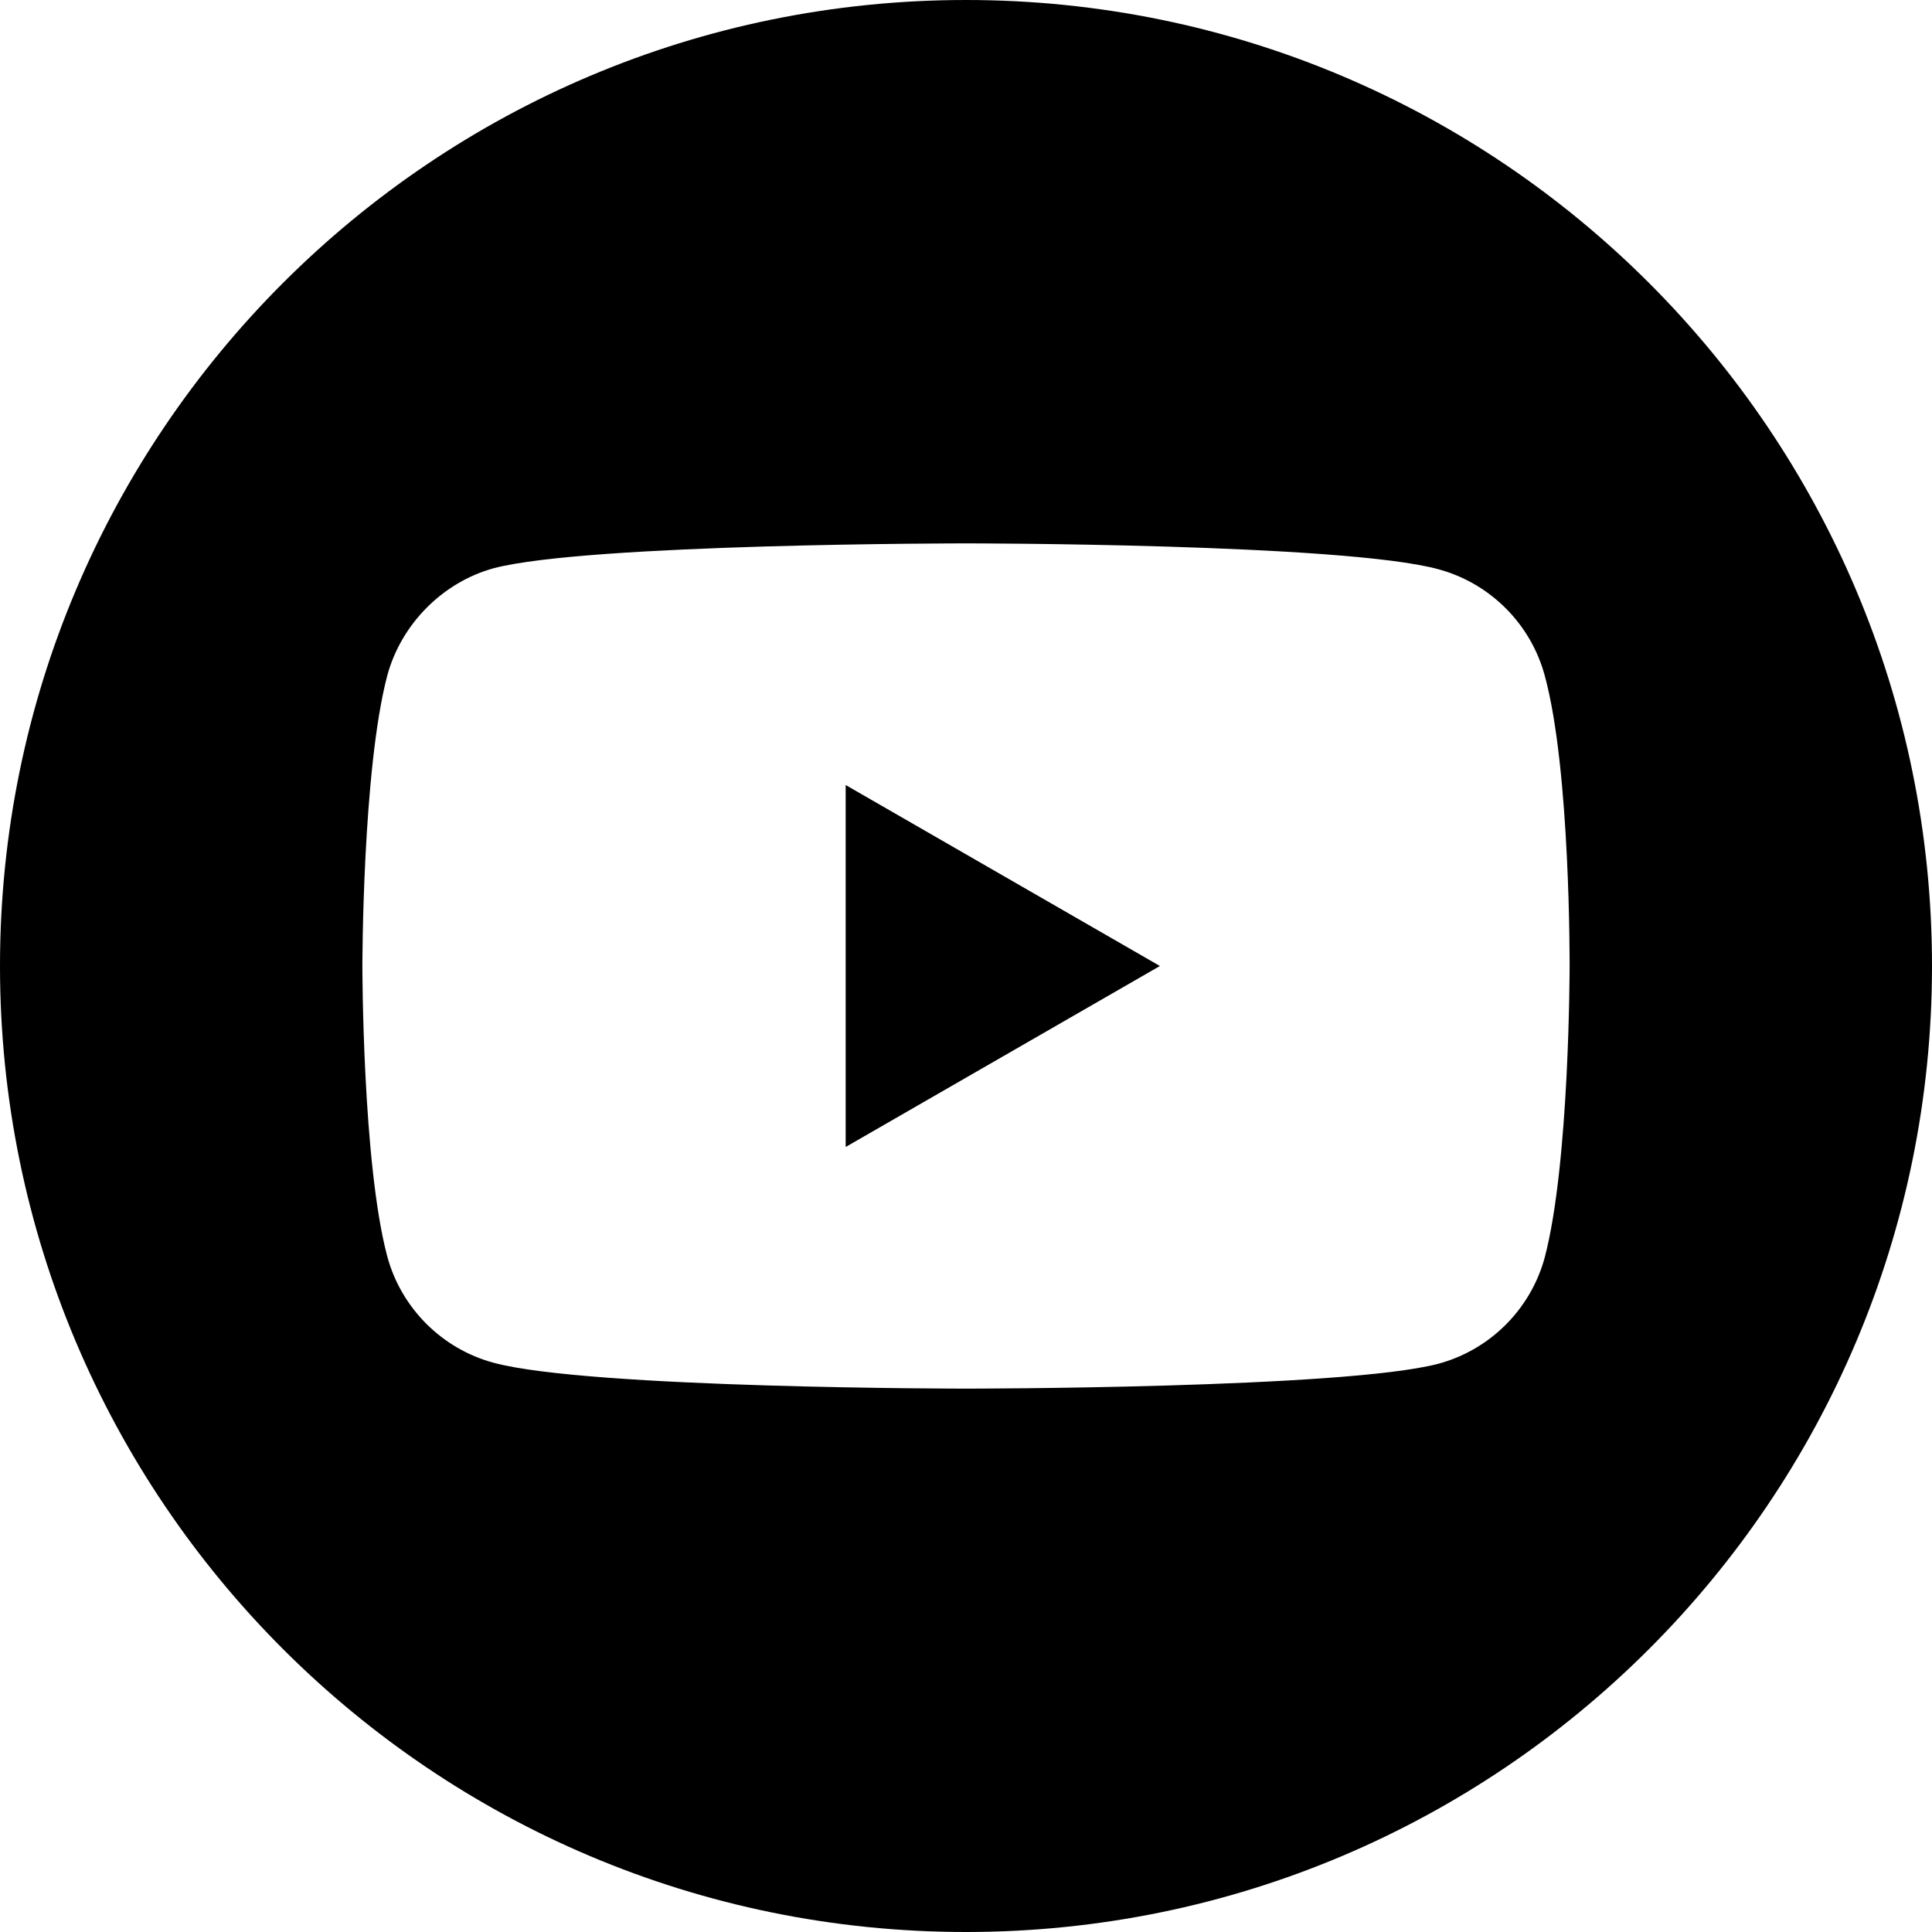
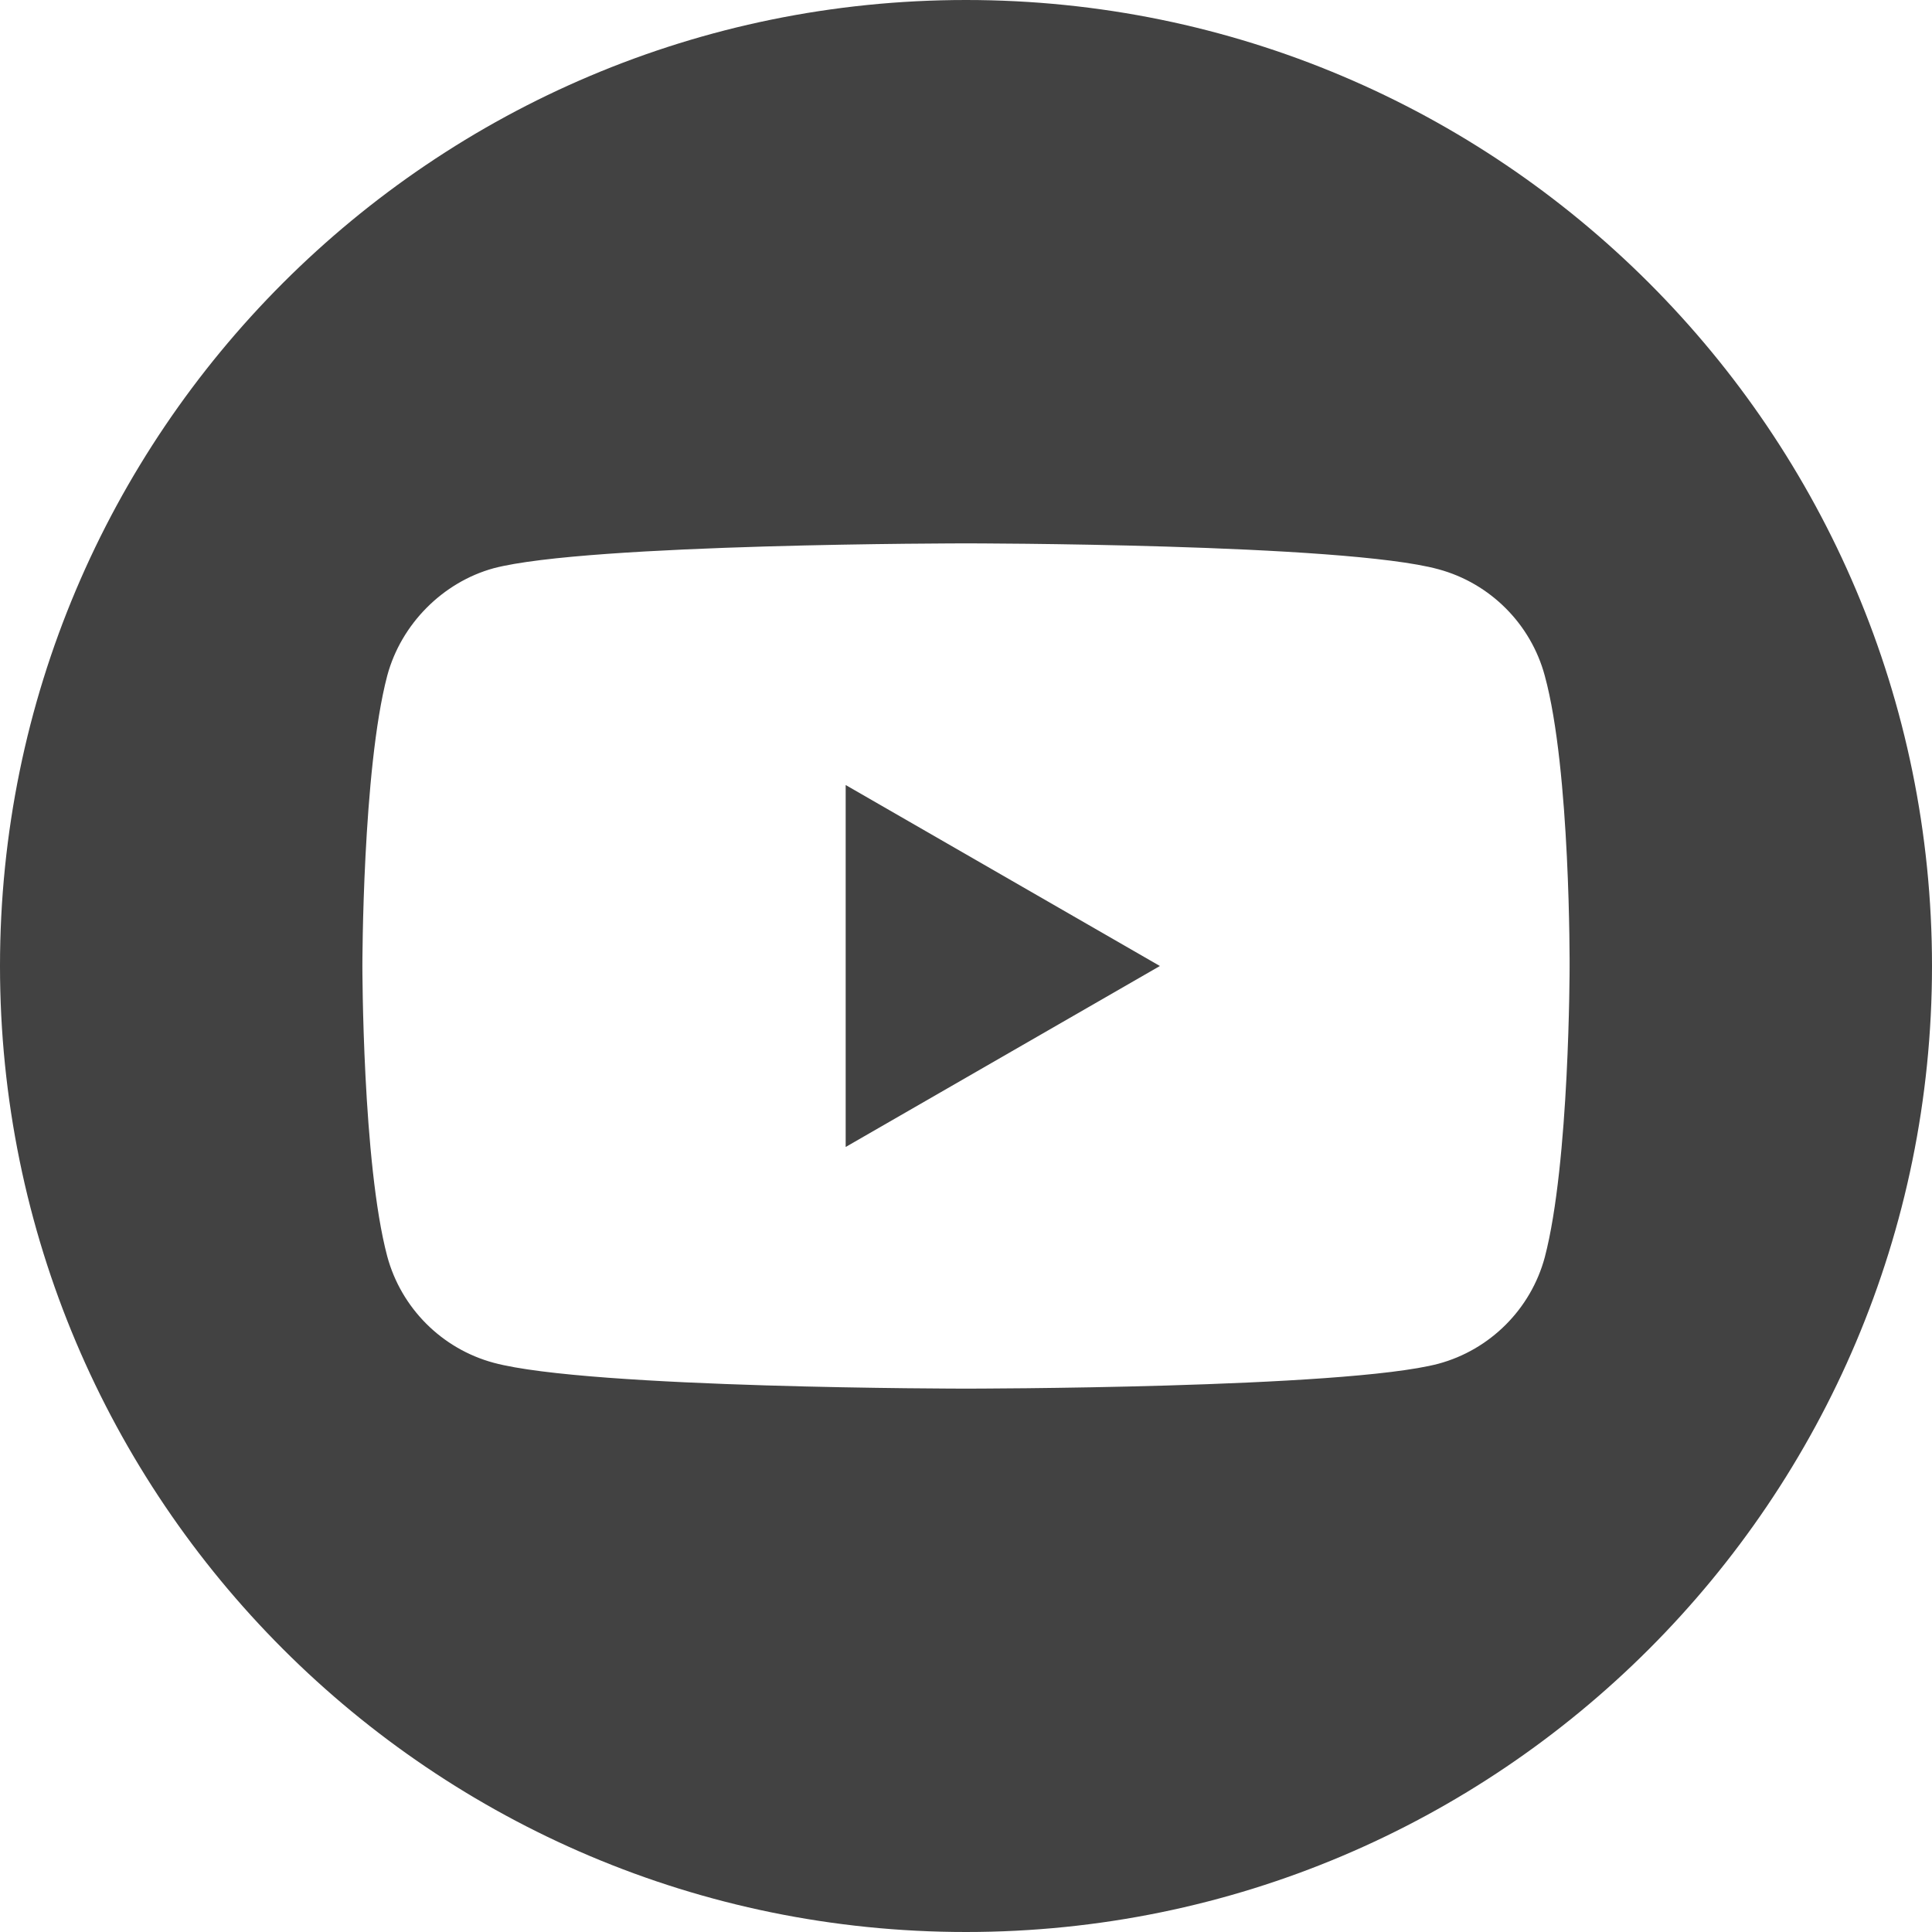
- <svg xmlns="http://www.w3.org/2000/svg" height="512pt" viewBox="0 0 512 512" width="512pt">
+ <svg xmlns="http://www.w3.org/2000/svg" fill="#424242" height="512pt" viewBox="0 0 512 512" width="512pt">
  <path d="m224.113 303.961 83.273-47.961-83.273-47.961zm0 0" />
  <path d="m256 0c-141.363 0-256 114.637-256 256s114.637 256 256 256 256-114.637 256-256-114.637-256-256-256zm159.961 256.262s0 51.918-6.586 76.953c-3.691 13.703-14.496 24.508-28.199 28.195-25.035 6.59-125.176 6.59-125.176 6.59s-99.879 0-125.176-6.852c-13.703-3.688-24.508-14.496-28.199-28.199-6.59-24.77-6.59-76.949-6.59-76.949s0-51.914 6.59-76.949c3.688-13.703 14.758-24.773 28.199-28.461 25.035-6.59 125.176-6.59 125.176-6.59s100.141 0 125.176 6.852c13.703 3.688 24.508 14.496 28.199 28.199 6.852 25.035 6.586 77.211 6.586 77.211zm0 0" />
</svg>
